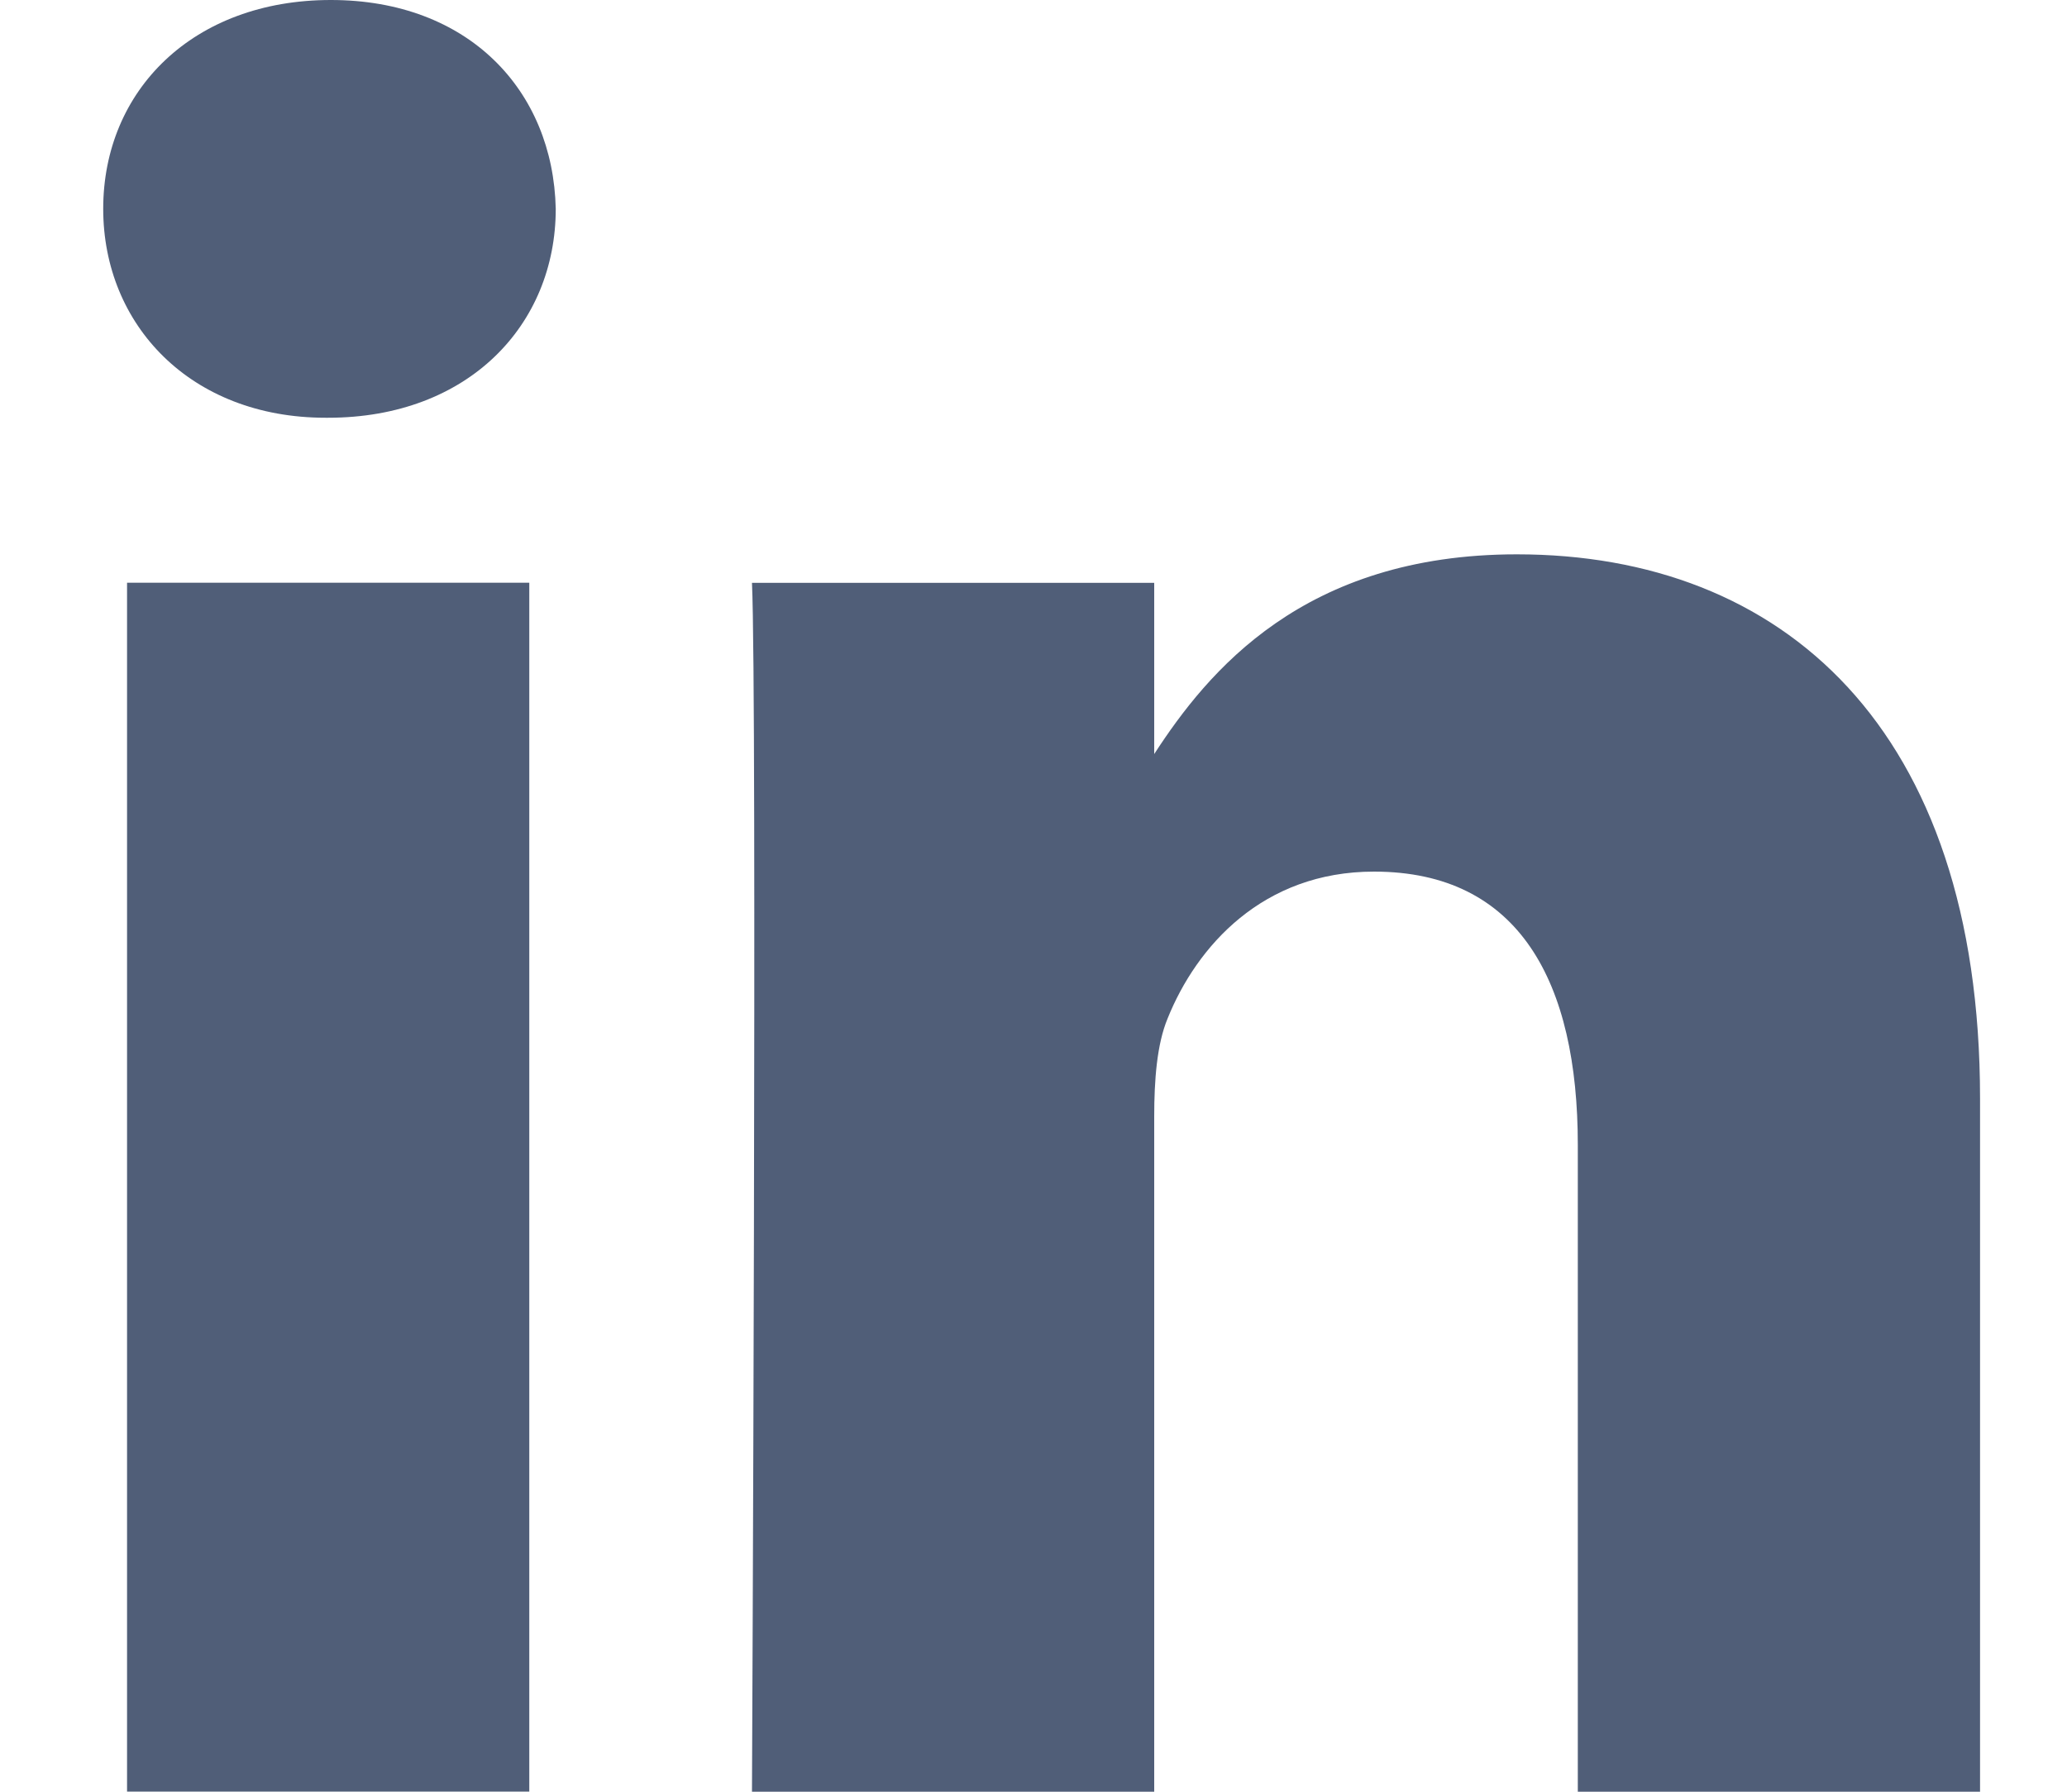
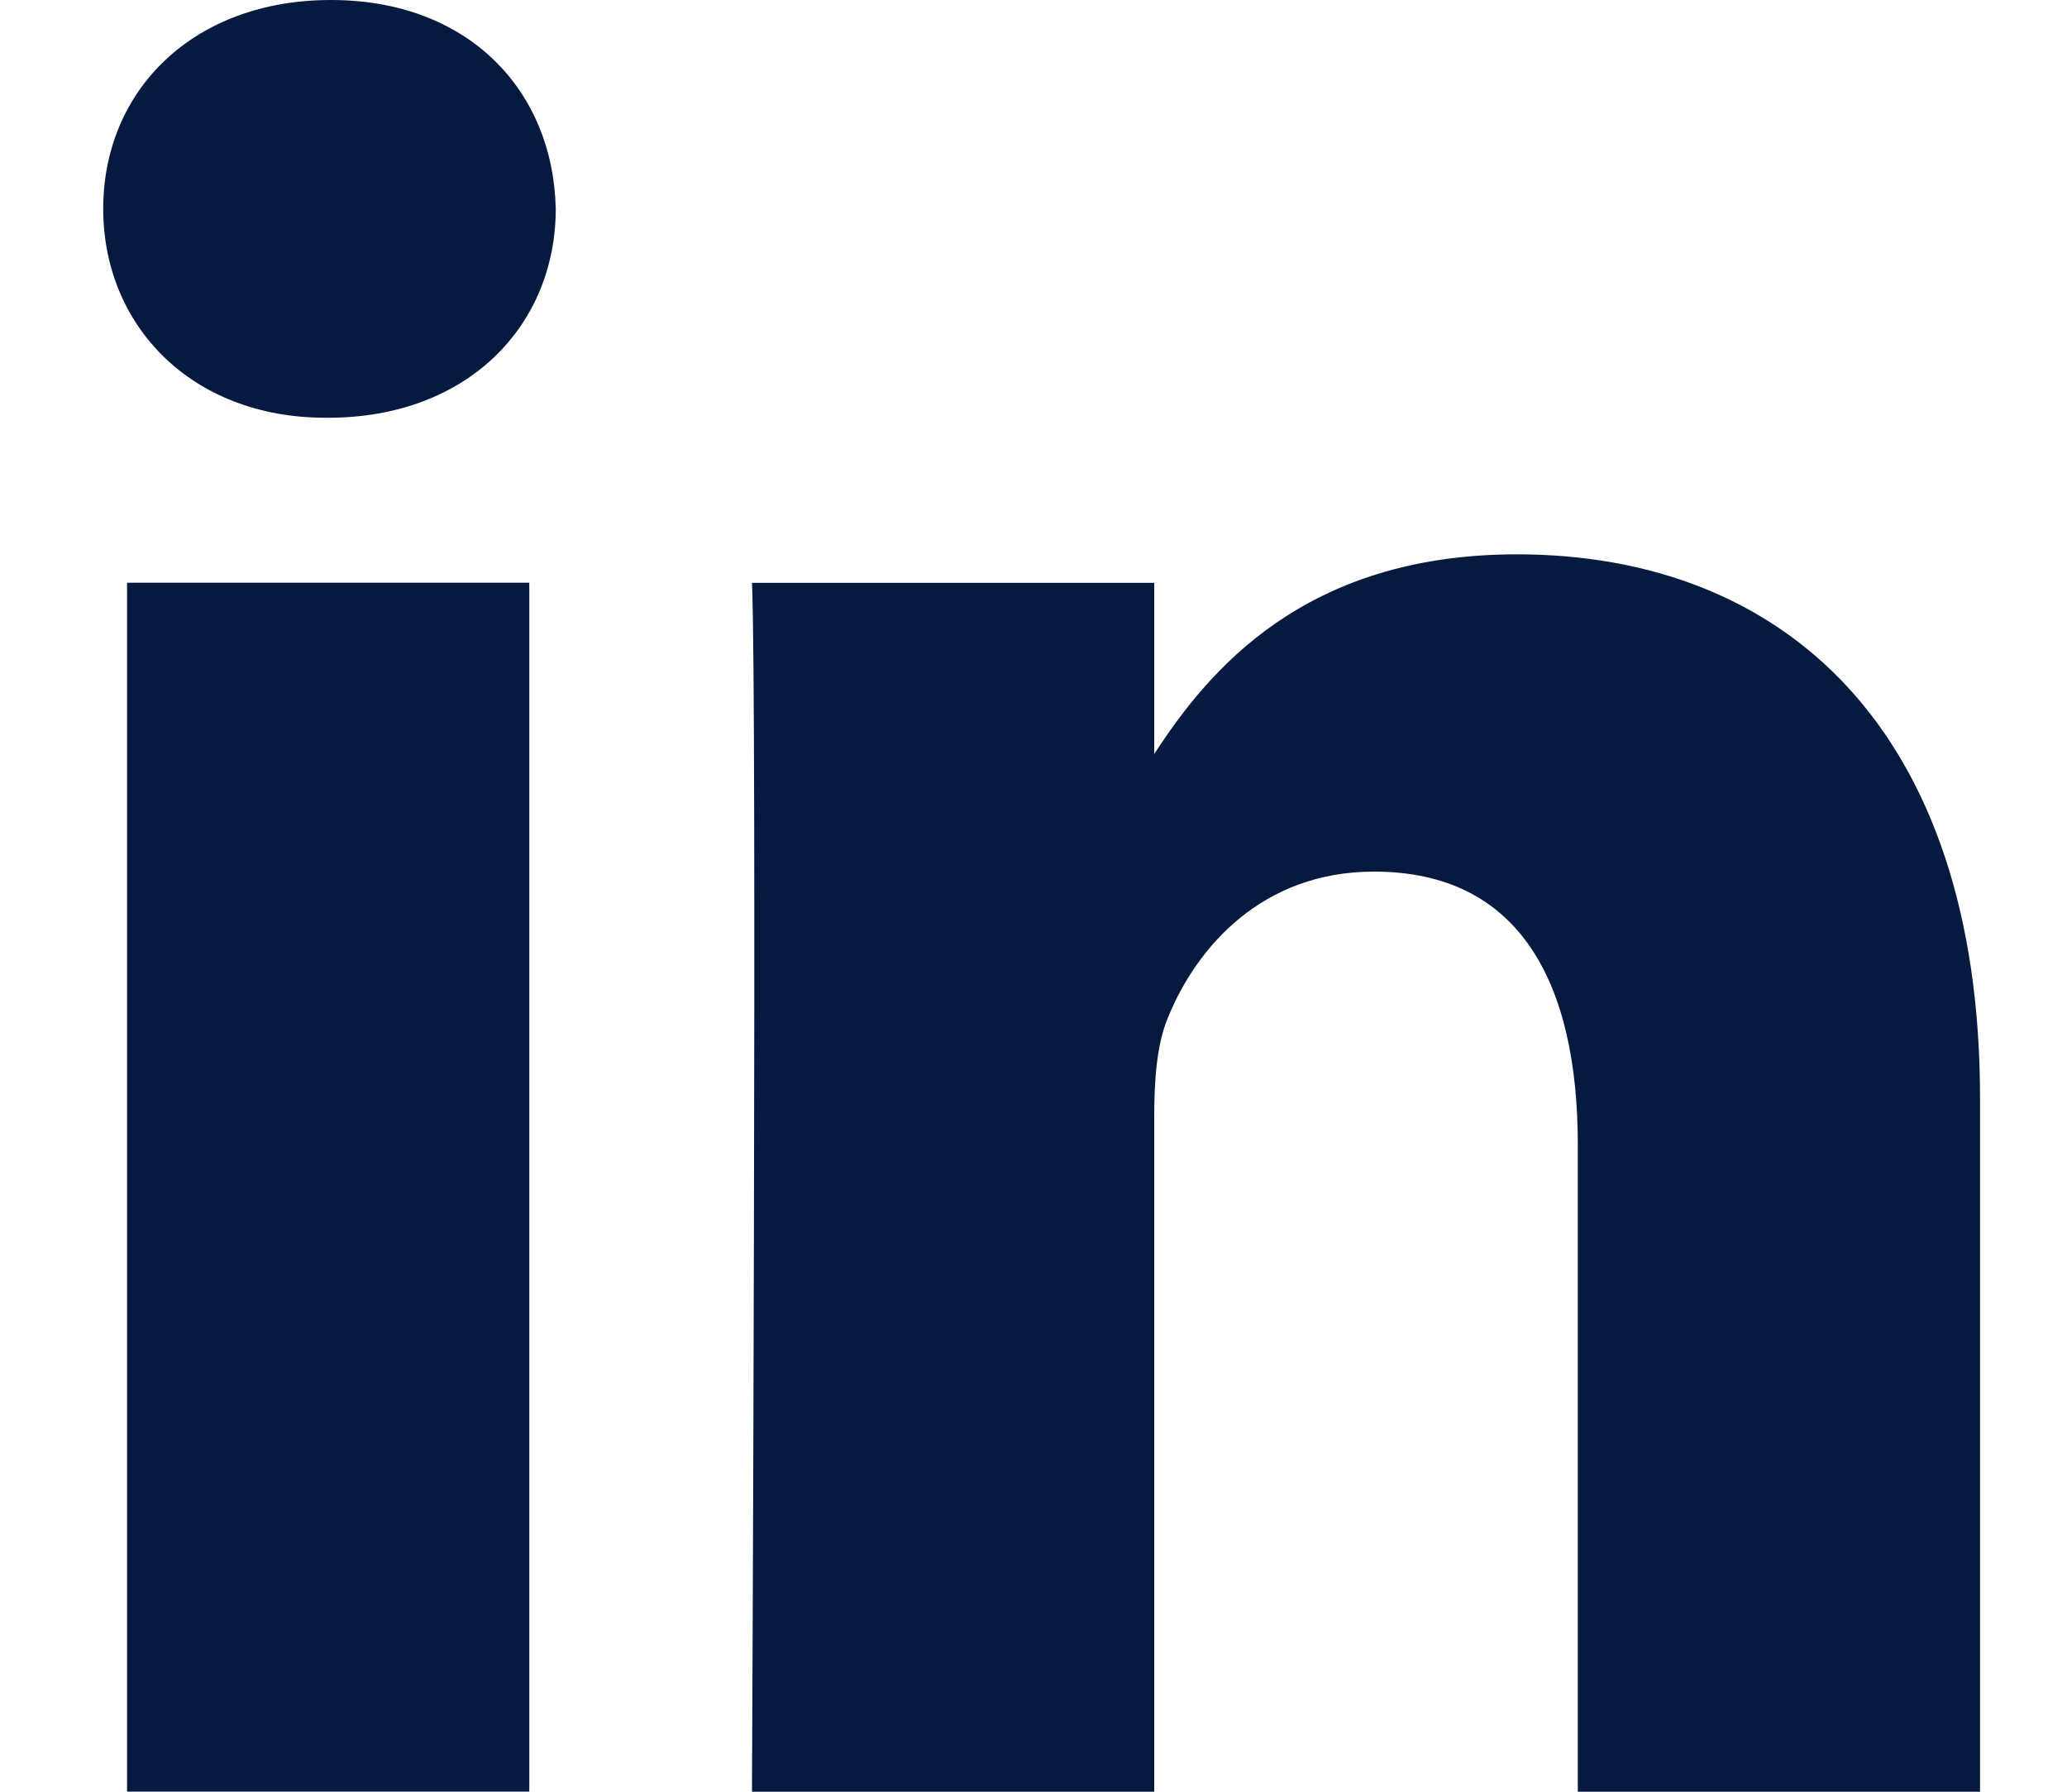
<svg xmlns="http://www.w3.org/2000/svg" width="15" height="13" viewBox="0 0 15 13" fill="none">
-   <path fill-rule="evenodd" clip-rule="evenodd" d="M4.033 1.515C4.014 0.655 3.399 0 2.401 0C1.402 0 0.749 0.655 0.749 1.515C0.749 2.357 1.383 3.031 2.363 3.031H2.381C3.399 3.031 4.033 2.357 4.033 1.515ZM3.841 4.228H0.922V12.999H3.841V4.228ZM11.008 4.022C12.929 4.022 14.369 5.276 14.369 7.971L14.369 13H11.45V8.307C11.45 7.128 11.027 6.324 9.971 6.324C9.164 6.324 8.684 6.866 8.473 7.39C8.395 7.578 8.376 7.839 8.376 8.101V13H5.457C5.457 13 5.495 5.052 5.457 4.229H8.376V5.471C8.764 4.874 9.458 4.022 11.008 4.022Z" fill="#061A40" fill-opacity="0.7" />
+   <path fill-rule="evenodd" clip-rule="evenodd" d="M4.033 1.515C4.014 0.655 3.399 0 2.401 0C1.402 0 0.749 0.655 0.749 1.515C0.749 2.357 1.383 3.031 2.363 3.031H2.381C3.399 3.031 4.033 2.357 4.033 1.515ZM3.841 4.228H0.922V12.999H3.841V4.228ZM11.008 4.022C12.929 4.022 14.369 5.276 14.369 7.971L14.369 13H11.45V8.307C11.45 7.128 11.027 6.324 9.971 6.324C9.164 6.324 8.684 6.866 8.473 7.39C8.395 7.578 8.376 7.839 8.376 8.101V13H5.457C5.457 13 5.495 5.052 5.457 4.229H8.376V5.471C8.764 4.874 9.458 4.022 11.008 4.022Z" fill="#061A40" fill-opacity="1" />
</svg>
